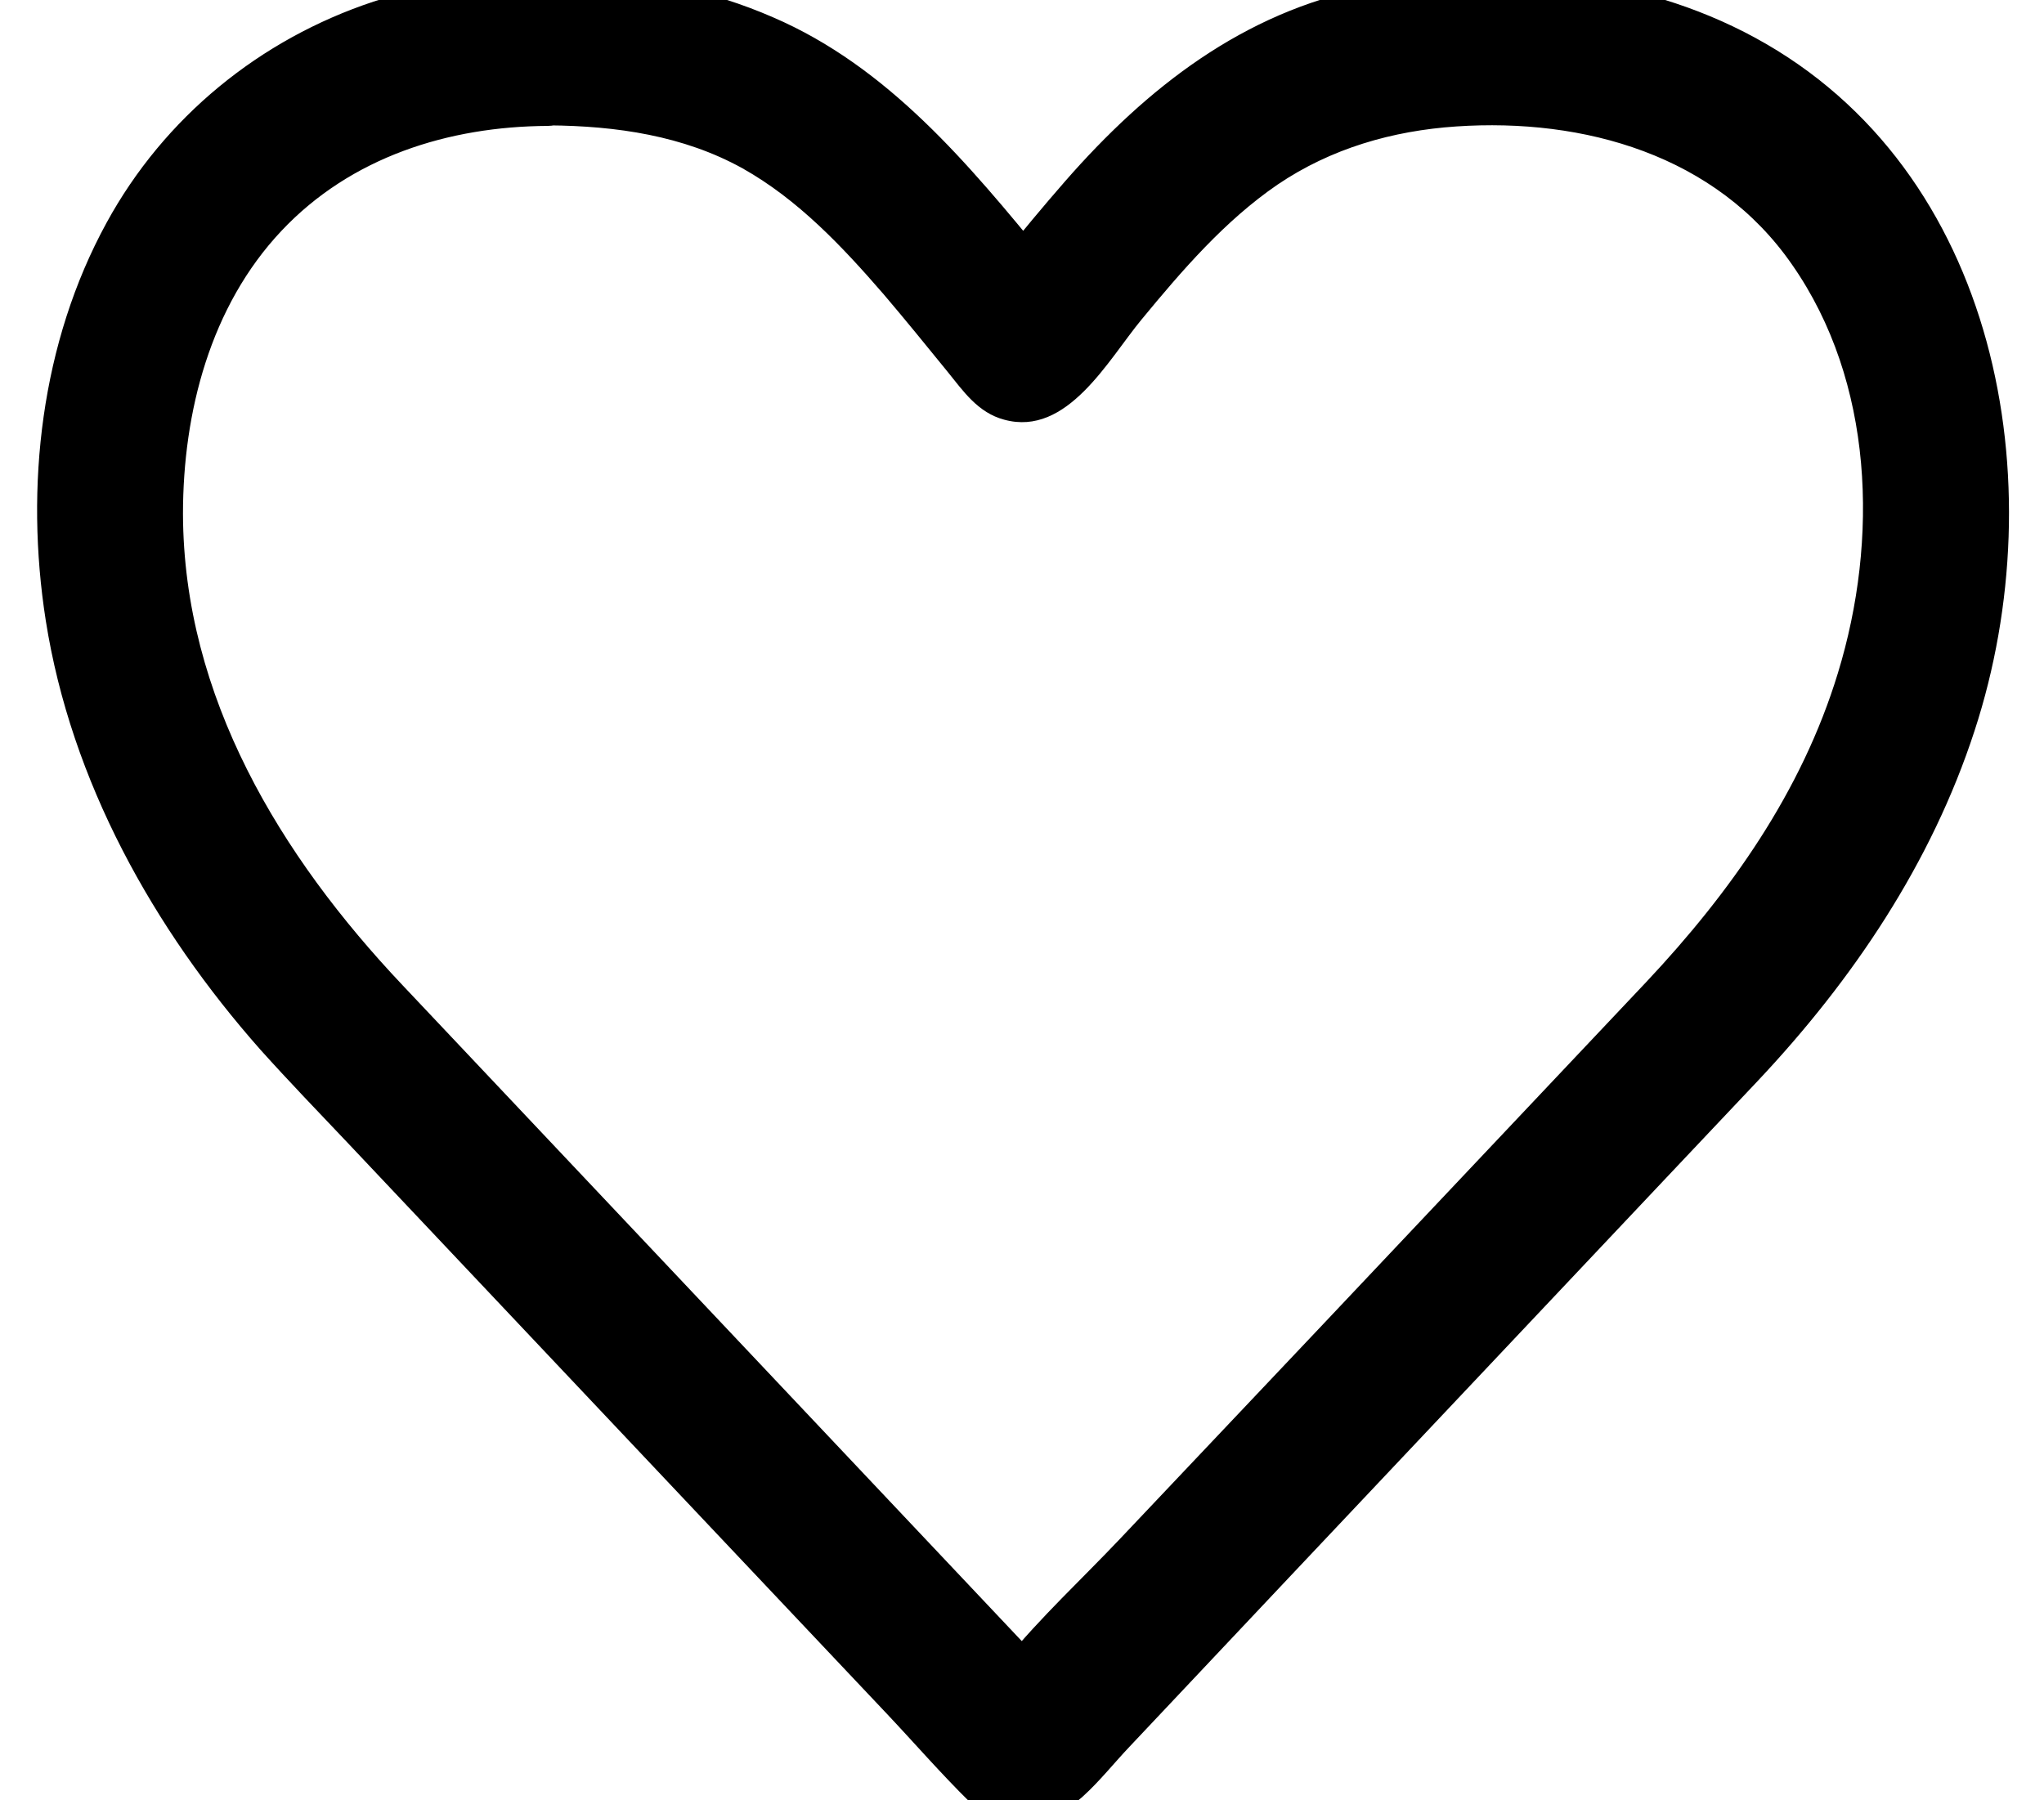
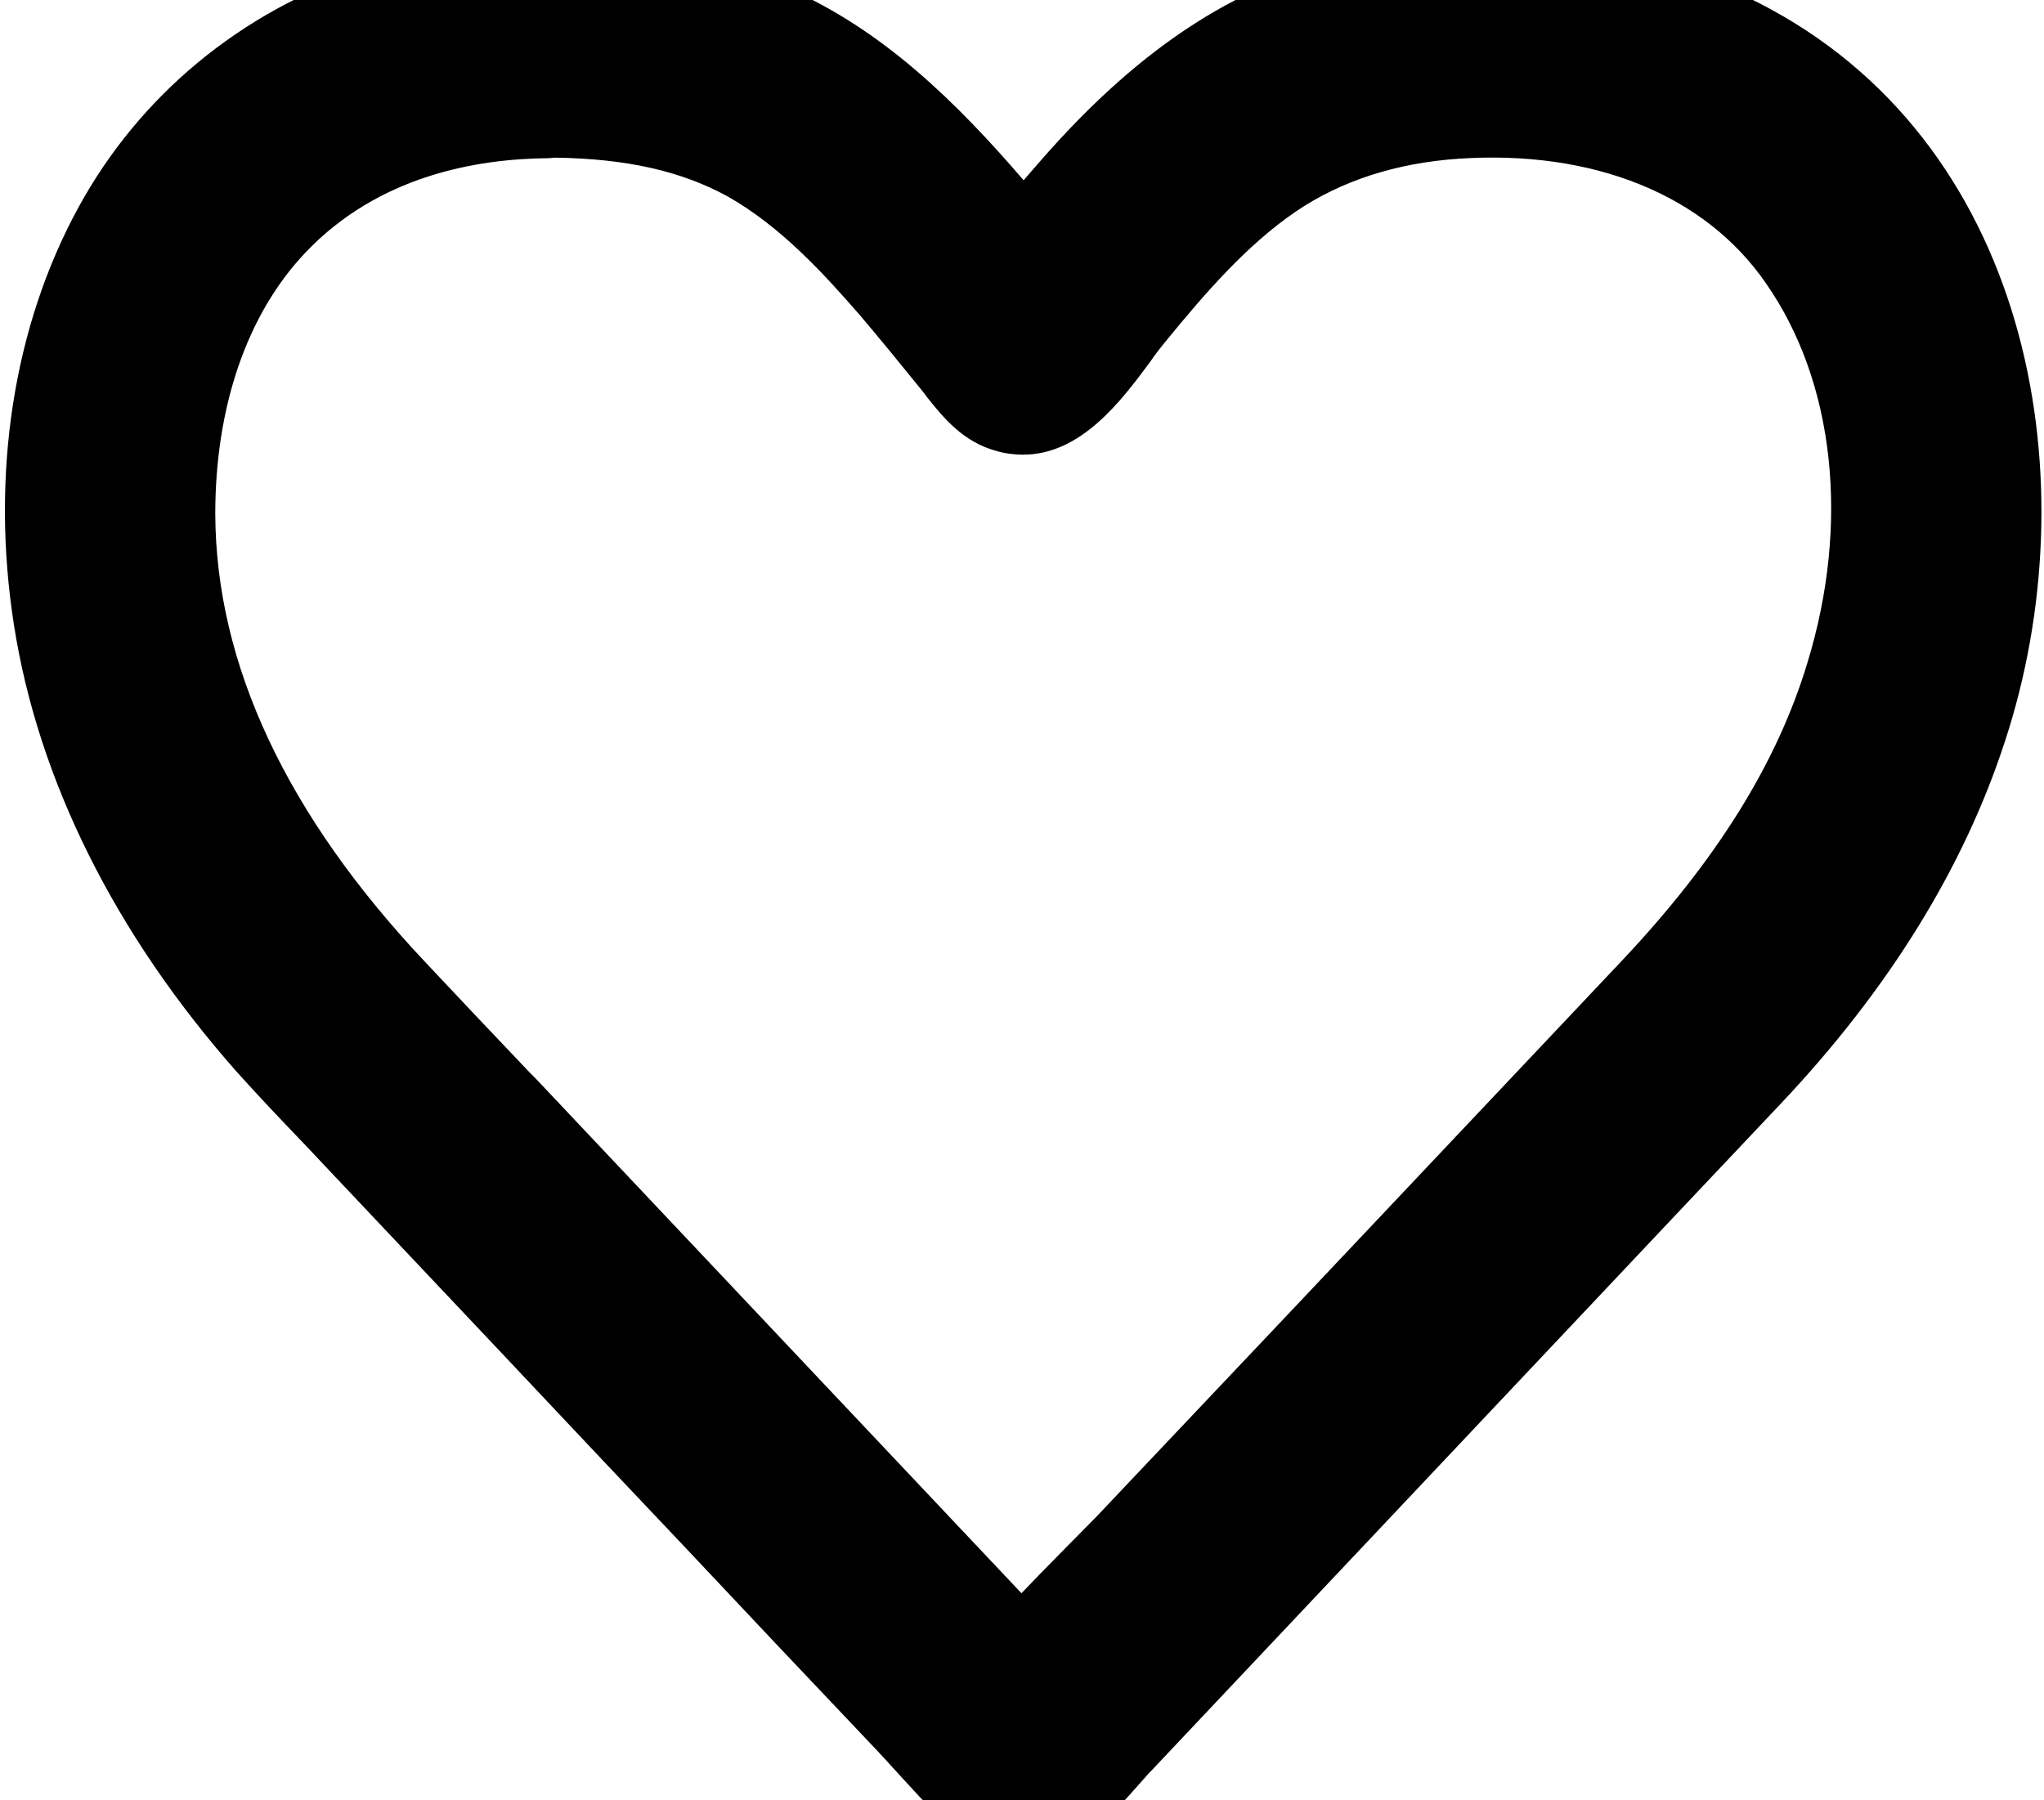
<svg xmlns="http://www.w3.org/2000/svg" version="1.1" id="Layer_1" x="0px" y="0px" viewBox="0 0 379.8 334.5" style="enable-background:new 0 0 379.8 334.5;" xml:space="preserve">
  <g>
    <g>
      <g>
        <path d="M190.2,333.3L190.2,333.3c-2.1,0-4-0.9-5.5-2.4L57.5,196.1c-28.8-30-44.6-65.8-44.6-100.6c0-56.3,35.8-94.1,89.1-94.1     c45.8,0,64,21.3,88.2,50.9c24.2-29.7,42.3-50.9,88.2-50.9c53.3,0,89.2,37.8,89.2,94.1c0,34.9-15.9,70.6-44.7,100.7L195.7,330.9     C194.2,332.4,192.3,333.3,190.2,333.3z M102,17.3c-44.9,0-73.8,30.7-73.8,78.1c0,30.6,14.3,62.3,40.2,89.4l121.8,129.1l121.8-129     c25.9-27.1,40.2-58.8,40.2-89.4c0-47.5-29-78.1-73.9-78.1c-39.6,0-54,17.7-77.9,47l-4.5,5.5c-1.5,1.8-3.6,2.8-5.8,2.8l0,0     c-2.2,0-4.4-1-5.8-2.8l-4.5-5.5C156.1,35,141.7,17.3,102,17.3z" />
      </g>
    </g>
  </g>
  <g>
    <g>
      <g>
        <g>
-           <path d="M190.2,333.3L190.2,333.3c-2.1,0-4-0.9-5.5-2.4L57.5,196.1c-28.8-30-44.6-65.8-44.6-100.6c0-56.3,35.8-94.1,89.1-94.1      c45.8,0,64,21.3,88.2,50.9c24.2-29.7,42.3-50.9,88.2-50.9c53.3,0,89.2,37.8,89.2,94.1c0,34.9-15.9,70.6-44.7,100.7L195.7,330.9      C194.2,332.4,192.3,333.3,190.2,333.3z M102,17.3c-44.9,0-73.8,30.7-73.8,78.1c0,30.6,14.3,62.3,40.2,89.4l121.8,129.1      l121.8-129c25.9-27.1,40.2-58.8,40.2-89.4c0-47.5-29-78.1-73.9-78.1c-39.6,0-54,17.7-77.9,47l-4.5,5.5c-1.5,1.8-3.6,2.8-5.8,2.8      l0,0c-2.2,0-4.4-1-5.8-2.8l-4.5-5.5C156.1,35,141.7,17.3,102,17.3z" />
          <g>
-             <path d="M190.2,327.3c-1.5-0.2-3.2-2.7-4.1-3.7c-2.8-3-5.7-6-8.5-9c-9.4-9.9-18.8-19.9-28.1-29.8       c-22.4-23.7-44.8-47.4-67.2-71.2c-20.3-21.5-41-42.2-53-69.8C11.4,102.5,14.9,44.9,56.7,19.3C76,7.5,100.4,4.8,122.3,9       c22,4.2,38.1,17.5,52.5,34c3.8,4.4,7.5,8.9,11.2,13.4c1.9,2.3,6.6,2.3,8.5,0c13.4-16.5,27.5-34.3,47.6-42.7       c20.9-8.8,46.8-8.7,68-1c45,16.3,58.7,68.7,47.7,111.5c-6.6,25.8-21.2,48.6-39.3,67.8c-4.7,5-9.4,9.9-14.1,14.9       c-21.7,22.9-43.3,45.9-65,68.8c-10.3,10.9-20.5,21.7-30.8,32.6c-5.4,5.8-10.6,12.3-16.6,17.6       C191.5,326.4,191.2,327.1,190.2,327.3c-7.6,0.8-7.7,12.8,0,12c8.8-0.9,14-8.7,19.7-14.7c9.8-10.4,19.7-20.9,29.5-31.3       c23.4-24.8,46.8-49.6,70.2-74.4c5.7-6,11.3-12,17-18c17.7-18.8,32.3-40.5,40.3-65.1c15-45.9,4.5-104.2-40.8-128.8       c-21.7-11.8-48-14.1-72-9.3c-23.1,4.6-41,18.6-56.2,36c-4.1,4.7-8.1,9.5-12,14.4c2.8,0,5.7,0,8.5,0       c-14.4-17.6-29.4-35.7-50.8-44.9C120.9-6.7,92.8-7.4,69.4,0.3c-21.1,7-38.9,21.5-49.6,41.1C7.6,63.7,4.6,90.4,8.5,115.3       c4.7,29.9,20,57.3,39.9,79.8c5.3,5.9,10.8,11.6,16.3,17.4c22.5,23.8,45,47.7,67.5,71.5c10.8,11.4,21.5,22.8,32.3,34.2       c5.3,5.6,10.3,11.4,15.8,16.8c2.9,2.8,6,4,9.9,4.4C197.9,340.1,197.8,328,190.2,327.3z" />
-             <path d="M102,11.3c-18.1,0.1-35.9,4.9-50.3,16.1c-13.4,10.5-22.3,25.6-26.4,42c-11,44.1,8.9,87.8,38.9,119.6       c28.6,30.4,57.3,60.7,85.9,91c12,12.7,24,25.4,35.9,38.1c2.2,2.3,6.3,2.3,8.5,0c17.2-18.3,34.5-36.5,51.7-54.8       c22.3-23.6,44.5-47.1,66.8-70.7c14.2-15,26.9-31.2,35.1-50.4c11.3-26.2,14.4-57.2,3.5-84.1c-9.4-23-28.9-39.6-53.3-44.8       c-25.5-5.4-53.1-1-73.5,15.7c-10.1,8.2-18.3,18.6-26.5,28.6c-1.4,1.8-5.6,8.9-8,8.9c-2.4,0-6.5-7.1-7.9-8.9       c-16-19.6-32.7-39-58.6-44.3C116.5,11.9,109.3,11.4,102,11.3c-7.7,0-7.7,12,0,12c12.5,0.1,25,1.9,36,8       c10.3,5.8,18.5,14.5,26.2,23.4c4,4.7,7.9,9.5,11.8,14.3c3,3.7,5.7,7.7,10.6,9c11.7,3.2,19.3-11.1,25.5-18.6       c7.5-9.1,15.5-18.4,25.3-25.1c9.9-6.7,21.3-10,33.2-10.8c23.7-1.6,48.3,5.3,62.4,25.7c15.2,21.8,16.1,51.1,8.5,75.9       c-6.7,22-20,40.8-35.6,57.4c-20.3,21.5-40.6,43-60.9,64.5c-12.3,13-24.6,26-36.9,39c-7,7.4-14.8,14.6-21.3,22.6       c-0.3,0.4-0.7,0.7-1,1.1c2.8,0,5.7,0,8.5,0c-26.9-28.5-53.9-57.1-80.8-85.6c-12.9-13.7-25.8-27.3-38.7-41       c-22.7-24-40.7-53.6-40.8-87.6c0-18.9,5.1-38.6,18.3-52.6c12.9-13.7,31-19.4,49.5-19.5C109.7,23.3,109.8,11.3,102,11.3z" />
+             <g>
+               <path d="M190.2,333.3L190.2,333.3c-2.1,0-4-0.9-5.5-2.4L57.5,196.1c-28.8-30-44.6-65.8-44.6-100.6c0-56.3,35.8-94.1,89.1-94.1        c45.8,0,64,21.3,88.2,50.9c24.2-29.7,42.3-50.9,88.2-50.9c53.3,0,89.2,37.8,89.2,94.1c0,34.9-15.9,70.6-44.7,100.7        L195.7,330.9C194.2,332.4,192.3,333.3,190.2,333.3z M102,17.3c-44.9,0-73.8,30.7-73.8,78.1c0,30.6,14.3,62.3,40.2,89.4        l121.8,129.1l121.8-129c25.9-27.1,40.2-58.8,40.2-89.4c0-47.5-29-78.1-73.9-78.1c-39.6,0-54,17.7-77.9,47l-4.5,5.5        c-1.5,1.8-3.6,2.8-5.8,2.8l0,0c-2.2,0-4.4-1-5.8-2.8l-4.5-5.5C156.1,35,141.7,17.3,102,17.3z" />
+               <path d="M190.2,337.8c-3.2,0-6.3-1.3-8.7-3.7l-0.1-0.1L54.2,199.2C24.7,168.4,8.4,131.6,8.4,95.5c0-28.8,8.9-53.4,25.8-71.3        C51.1,6.3,74.6-3.1,102-3.1c46.2,0,66.5,21.9,88.2,48.3C211.8,18.8,232-3.1,278.4-3.1c27.4,0,50.9,9.5,67.9,27.3        c16.9,17.8,25.8,42.5,25.8,71.3c0,36-16.3,72.8-45.9,103.8L198.9,334.1C196.5,336.5,193.4,337.8,190.2,337.8z M187.9,327.7        c1.4,1.4,3.1,1.4,4.6,0l127.1-134.6c28-29.3,43.5-64,43.5-97.6c0-53.6-34-89.6-84.7-89.6c-44.6,0-61.4,20.7-84.7,49.2        l-3.5,4.3l-3.5-4.3C163.3,26.5,146.5,5.9,102,5.9c-50.6,0-84.6,36-84.6,89.6c0,33.7,15.4,68.4,43.3,97.5L187.9,327.7z         M190.2,320.4L65.1,187.9c-26.7-27.9-41.4-60.8-41.4-92.5c0-24.4,7.4-45.2,21.3-59.9c14-14.8,33.7-22.7,57-22.7        c42,0,57.6,19.4,81.3,48.8l4.5,5.6c0.5,0.7,1.4,1.1,2.2,1.1c0.9,0,1.7-0.4,2.3-1.2l4.5-5.5c23.9-29.3,39.6-48.6,81.3-48.6        c23.3,0,43,7.8,57.1,22.6c14,14.8,21.3,35.5,21.3,60c0,31.7-14.7,64.5-41.4,92.5L190.2,320.4z M102,21.8        c-42.1,0-69.3,28.9-69.3,73.6c0,29.4,13.8,60,39,86.3l118.5,125.7l118.5-125.5c25.1-26.3,39-56.9,39-86.3        c0-44.7-27.2-73.6-69.4-73.6c-37.4,0-50.5,16.1-74.3,45.3l-4.6,5.6c-2.4,2.8-5.7,4.5-9.3,4.5c-3.6,0-7.1-1.7-9.3-4.5l-4.5-5.5        C152.7,37.9,139.7,21.8,102,21.8z" />
+             </g>
+             <g>
+               <path d="M190.2,334.8c-2.4,0-4.7-1-6.6-2.8L56.4,197.1c-29-30.2-45-66.3-45-101.6c0-57.2,36.4-95.6,90.6-95.6        c46.5,0,65.2,22,88.2,50c22.9-28.1,41.6-50,88.2-50c54.3,0,90.7,38.4,90.7,95.6c0,35.2-16,71.3-45.1,101.7L196.8,331.9        C194.9,333.8,192.6,334.8,190.2,334.8z M102,2.9c-52.4,0-87.6,37.2-87.6,92.6c0,34.5,15.7,69.9,44.2,99.6l127.2,134.8        c1.3,1.3,2.8,1.9,4.4,1.9s3.2-0.7,4.4-2l127.2-134.7c28.6-29.9,44.3-65.2,44.3-99.7c0-55.4-35.2-92.6-87.7-92.6        c-46,0-64.1,22.2-87,50.3l-1.2,1.4l-1.2-1.4C166,25.1,147.9,2.9,102,2.9z M190.2,316.1L67.3,185.8        c-26.2-27.4-40.6-59.5-40.6-90.4c0-48.4,29.6-79.6,75.3-79.6c40.5,0,55,17.9,79,47.7l4.5,5.5c1.1,1.4,2.8,2.2,4.6,2.2        c1.8,0,3.5-0.8,4.6-2.3l4.6-5.6c24.1-29.6,38.7-47.5,79-47.5c45.8,0,75.4,31.2,75.4,79.6c0,30.9-14.4,63-40.6,90.4        L190.2,316.1z M102,18.8c-43.9,0-72.3,30.1-72.3,76.6c0,30.1,14.1,61.5,39.8,88.4l120.7,128l120.7-127.8        c25.7-26.9,39.8-58.2,39.8-88.4c0-46.5-28.4-76.6-72.4-76.6c-38.9,0-53.1,17.5-76.7,46.4l-4.6,5.6c-1.8,2.1-4.3,3.4-7,3.4        c-2.7,0-5.3-1.3-7-3.4l-4.5-5.5C155.2,36.3,141.1,18.8,102,18.8z" />
+               <path d="M190.2,339.3c-3.7,0-7-1.4-9.7-4.2l-0.1-0.1L53.1,200.2C23.3,169.2,6.9,132,6.9,95.5c0-29.2,9.1-54.2,26.2-72.3        C50.3,5,74.1-4.6,102-4.6c46.9,0,66.9,21.5,88.2,47.4c21.2-25.9,41.2-47.4,88.2-47.4c27.9,0,51.7,9.6,69,27.8        c17.2,18.1,26.2,43.1,26.2,72.3c0,36.4-16.5,73.6-46.4,104.8L200,335.1C197.2,337.8,193.9,339.3,190.2,339.3z M189,326.7        c0.4,0.4,0.8,0.6,1.2,0.6c0.1,0,0.6,0,1.2-0.6l127.1-134.6c27.8-29,43.1-63.3,43.1-96.6c0-52.7-33.4-88.1-83.2-88.1        c-43.9,0-60.5,20.4-83.5,48.7l-4.6,5.7l-4.7-5.7C162.4,27.8,145.7,7.4,102,7.4c-49.7,0-83.1,35.4-83.1,88.1        c0,33.4,15.2,67.6,42.9,96.4L189,326.7z M190.2,322.6L64,188.9c-27-28.2-41.8-61.4-41.8-93.5c0-24.9,7.5-46,21.7-61        C58.2,19.3,78.3,11.3,102,11.3c42.7,0,58.5,19.6,82.5,49.3l4.5,5.6c0.5,0.6,1.6,0.7,2.3-0.1l4.5-5.5        c24.1-29.6,40.1-49.1,82.5-49.1c23.7,0,43.8,8,58.1,23.1c14.2,15,21.8,36.1,21.8,61c0,32.1-14.9,65.3-41.9,93.5L190.2,322.6z         M102,23.3c-41.2,0-67.8,28.3-67.8,72.1c0,29,13.7,59.3,38.5,85.3l117.5,124.5l117.4-124.4c24.9-26,38.6-56.3,38.6-85.3        c0-43.8-26.7-72.1-67.9-72.1c-36.7,0-49.7,15.9-73.2,44.7l-4.6,5.6c-2.7,3.2-6.5,5-10.4,5c-4.1,0-8-1.9-10.5-5.1l-4.4-5.4        C151.8,39.2,139,23.3,102,23.3z" />
+             </g>
+           </g>
+           <g>
+             <g>
+               <g>
+                 <path d="M190.2,327.3c-1.5-0.2-3.2-2.7-4.1-3.7c-2.8-3-5.7-6-8.5-9c-9.4-9.9-18.8-19.9-28.1-29.8         c-22.4-23.7-44.8-47.4-67.2-71.2c-20.3-21.5-41-42.2-53-69.8C11.4,102.5,14.9,44.9,56.7,19.3C76,7.5,100.4,4.8,122.3,9         c22,4.2,38.1,17.5,52.5,34c3.8,4.4,7.5,8.9,11.2,13.4c1.9,2.3,6.6,2.3,8.5,0c13.4-16.5,27.5-34.3,47.6-42.7         c20.9-8.8,46.8-8.7,68-1c45,16.3,58.7,68.7,47.7,111.5c-6.6,25.8-21.2,48.6-39.3,67.8c-4.7,5-9.4,9.9-14.1,14.9         c-21.7,22.9-43.3,45.9-65,68.8c-10.3,10.9-20.5,21.7-30.8,32.6c-5.4,5.8-10.6,12.3-16.6,17.6         C191.5,326.4,191.2,327.1,190.2,327.3c-7.6,0.8-7.7,12.8,0,12c8.8-0.9,14-8.7,19.7-14.7c9.8-10.4,19.7-20.9,29.5-31.3         c23.4-24.8,46.8-49.6,70.2-74.4c5.7-6,11.3-12,17-18c17.7-18.8,32.3-40.5,40.3-65.1c15-45.9,4.5-104.2-40.8-128.8         c-21.7-11.8-48-14.1-72-9.3c-23.1,4.6-41,18.6-56.2,36c-4.1,4.7-8.1,9.5-12,14.4c2.8,0,5.7,0,8.5,0         C180,30.5,165,12.4,143.6,3.2C120.9-6.7,92.8-7.4,69.4,0.3c-21.1,7-38.9,21.5-49.6,41.1C7.6,63.7,4.6,90.4,8.5,115.3         c4.7,29.9,20,57.3,39.9,79.8c5.3,5.9,10.8,11.6,16.3,17.4c22.5,23.8,45,47.7,67.5,71.5c10.8,11.4,21.5,22.8,32.3,34.2         c5.3,5.6,10.3,11.4,15.8,16.8c2.9,2.8,6,4,9.9,4.4C197.9,340.1,197.8,328,190.2,327.3z" />
+                 <path d="M190.8,343.9c-0.3,0-0.7,0-1,0c-0.1,0-0.3,0-0.4,0c-1.2,0-2.3-0.2-3.4-0.6c-3.4-0.9-6.3-2.5-8.8-5         c-3.6-3.6-7.1-7.3-10.4-10.9c-1.8-2-3.7-4-5.6-6c-5.4-5.7-10.8-11.4-16.2-17.1c-5.4-5.7-10.7-11.4-16.1-17.1         c-11.3-11.9-22.5-23.8-33.8-35.8c-11.2-11.9-22.5-23.8-33.7-35.7l-3.2-3.4c-4.4-4.6-8.9-9.3-13.2-14.1         c-22.4-25.3-36.5-53.7-41-82.1c-4.3-27.7-0.1-54.9,11.8-76.8C27,18.8,45.5,3.5,68-4c25.1-8.3,54.1-7.1,77.4,3         c18.6,8,32.6,22.4,44.7,36.8c1.5-1.7,2.9-3.4,4.4-5.1c18.6-21.3,37.2-33.2,58.7-37.5c26.9-5.4,53.6-1.9,75,9.8         c48.4,26.3,58.2,87.4,42.9,134.2c-7.6,23.2-21.5,45.7-41.3,66.8c-2.8,3-5.7,6-8.5,9c-2.8,3-5.7,6-8.6,9.1l-99.7,105.7         c-1,1-1.9,2.1-2.9,3.2c-3.9,4.4-8.3,9.3-14.3,11.6C194.4,343.4,192.7,343.9,190.8,343.9z M189.1,334.7c0.2,0,0.5,0.1,0.7,0.1         c0.5-0.1,1-0.2,1.6-0.3c0.1-0.3,0.1-0.8,0-1.4c-0.2-0.8-0.7-1.1-1.1-1.3c-0.4,0.1-0.8,0.4-1.1,1.2         C188.9,333.8,189,334.4,189.1,334.7z M197.9,326.6c0.7,0.8,1.2,1.7,1.6,2.7c1.4-1.4,2.7-2.8,4-4.4c1-1.1,2-2.3,3.1-3.4         l99.7-105.7c2.9-3,5.7-6,8.5-9c2.8-3,5.6-6,8.5-9c18.9-20.1,32.1-41.4,39.3-63.4C376.8,91.2,368,34.9,324,10.9         c-19.3-10.5-44.5-13.7-69-8.8c-19.4,3.9-36.5,14.8-53.7,34.5c-1.8,2.1-3.6,4.1-5.3,6.2c0.6,0.8,1.3,1.5,1.9,2.3         c11.9-14.4,24.8-28.2,42.5-35.6c21.2-8.9,48.5-9.3,71.3-1.1c22.2,8.1,38.7,24.8,47.5,48.5c7.8,20.7,8.8,45.6,3,68.4         c-6.3,24.5-19.9,48-40.4,69.8c-2.3,2.5-4.7,5-7,7.4c-2.4,2.5-4.7,5-7.1,7.5c-10.9,11.5-21.8,23-32.7,34.6         c-10.8,11.4-21.5,22.8-32.3,34.2l-30.8,32.6c-1.6,1.7-3.2,3.5-4.8,5.4C204.1,320,201.1,323.4,197.9,326.6z M102.7-0.4         c-10.9,0-21.8,1.6-31.9,5c-20.3,6.7-37,20.6-47.1,39c-11,20.1-14.8,45.3-10.8,71c4.2,26.7,17.6,53.6,38.8,77.5         c4.2,4.7,8.7,9.4,13,13.9l3.2,3.4c11.3,11.9,22.5,23.8,33.8,35.8c11.2,11.9,22.5,23.8,33.7,35.7c5.4,5.7,10.8,11.4,16.2,17.1         c5.4,5.7,10.7,11.4,16.1,17.1c1.9,2,3.8,4.1,5.7,6.1c2.4,2.7,4.9,5.4,7.5,8c0.4-1,1-1.9,1.7-2.8c-1.3-1.4-2.7-2.8-4-4.3         c-1.4-1.5-2.9-3-4.3-4.5c-9.3-9.8-18.6-19.7-28.1-29.8c-21.9-23.2-44.6-47.2-67.2-71.2c-1.4-1.5-2.9-3-4.3-4.5         C56,192.4,36.6,172,25.2,145.6C6.5,102.6,10.4,42.4,54.4,15.5C73.4,3.8,98.5-0.2,123.1,4.6c25.6,4.9,42.9,21.5,55,35.5         c1.5,1.7,2.9,3.4,4.3,5.1c0.6-0.7,1.2-1.5,1.8-2.2c-11.7-14-25.1-28.1-42.5-35.6C130.1,2.2,116.4-0.4,102.7-0.4z M102.7,11.6         c-16,0-31.3,4-43.6,11.5C19.5,47.4,16.3,102.5,33.4,142c10.8,24.9,28.8,43.9,47.8,63.9c1.4,1.5,2.9,3,4.3,4.6         c22.6,24,45.3,48,67.2,71.2c9.5,10.1,18.8,20,28.1,29.8c1.4,1.5,2.8,3,4.3,4.5c1.4,1.5,2.9,3,4.3,4.5         c0.3,0.3,0.5,0.6,0.8,0.9c3.5-3.3,6.9-7,10.1-10.7c1.6-1.8,3.3-3.7,5-5.5l30.8-32.6c10.8-11.4,21.6-22.8,32.3-34.2         c10.9-11.5,21.8-23.1,32.7-34.6c2.4-2.5,4.7-5,7.1-7.5c2.3-2.5,4.7-4.9,7-7.4c19.5-20.7,32.3-42.8,38.2-65.8         c10.2-39.9-2-90.6-44.9-106.2c-20.7-7.5-45.5-7.2-64.7,0.9c-16.3,6.8-28.7,20.4-40.2,34.4l0.2,0.3h-0.5         c-1.5,1.8-2.9,3.6-4.4,5.4l-1,1.3c-1.8,2.2-4.6,3.4-7.7,3.4h0c-3.1,0-6-1.2-7.7-3.4c-1.8-2.2-3.7-4.4-5.5-6.7h-0.5l0.2-0.3         c-1.8-2.1-3.6-4.3-5.4-6.4c-16.6-19.1-32-29.1-49.9-32.5C115.2,12.2,108.9,11.6,102.7,11.6z M189.4,53.5         c0.4,0.2,1.3,0.2,1.7,0l0.7-0.9h-3.1C188.9,52.9,189.2,53.2,189.4,53.5z" />
+               </g>
+               <g>
+                 <path d="M190.8,340.9c-0.2,0-0.5,0-0.7,0c-0.2,0-0.3,0-0.5-0.1c-0.9,0-1.8-0.2-2.5-0.5c-3-0.7-5.5-2.1-7.7-4.3         c-3.6-3.5-7-7.2-10.2-10.8c-1.8-2-3.7-4.1-5.6-6c-5.4-5.7-10.8-11.4-16.2-17.1c-5.4-5.7-10.7-11.4-16.1-17.1         c-11.3-11.9-22.5-23.8-33.8-35.8c-11.2-11.9-22.5-23.8-33.7-35.7l-3.2-3.4c-4.3-4.6-8.8-9.3-13.1-14         c-22-24.8-35.9-52.7-40.3-80.6c-4.2-27-0.2-53.6,11.5-74.9C29.3,20.9,47.2,6.1,68.9-1.1c24.5-8,52.6-6.9,75.3,2.9         c19.2,8.2,33.5,23.7,45.9,38.7c2.2-2.6,4.4-5.3,6.7-7.8C214.9,12,233,0.4,253.8-3.8C280-9,306-5.7,326.8,5.7         c46.9,25.5,56.4,85,41.5,130.6c-7.4,22.8-21.1,44.9-40.6,65.7c-2.8,3-5.6,6-8.5,9c-2.8,3-5.7,6-8.5,9L211,325.6         c-1,1.1-2,2.1-3,3.3c-3.9,4.4-7.9,8.9-13.5,10.9C193.5,340.5,192.2,340.9,190.8,340.9z M187.9,337.5c0.6,0.1,1.2,0.2,1.9,0.3         c0.1,0,0.2,0,0.3,0c1.1-0.1,2.1-0.3,3.1-0.7c1-0.9,1.2-2.2,1.2-2.7c0.2-2.5-1.2-5.2-4.2-5.6c-3.1,0.4-4.5,3.2-4.2,5.7         C186.1,335.1,186.4,336.8,187.9,337.5z M102.9-3.5c-11.2,0-22.4,1.7-33,5.2c-21,7-38.3,21.3-48.8,40.4         C9.8,62.8,5.9,88.7,10,115.1c4.3,27.3,18,54.6,39.5,79c4.2,4.7,8.7,9.4,13,14l3.2,3.4c11.3,11.9,22.5,23.8,33.8,35.8         c11.2,11.9,22.5,23.8,33.7,35.7c5.4,5.7,10.8,11.4,16.2,17.1c5.4,5.7,10.7,11.4,16.1,17.1c1.9,2,3.8,4.1,5.6,6.1         c3.3,3.6,6.6,7.2,10.1,10.7c0.6,0.5,1.1,1,1.7,1.5c0-0.2-0.1-0.4-0.1-0.6c-0.3-3,1-6.3,3.9-8c-0.5-0.5-0.9-1-1.3-1.5         c-0.2-0.3-0.4-0.5-0.6-0.7c-1.4-1.5-2.8-3-4.2-4.5c-1.4-1.5-2.9-3-4.3-4.5c-9.3-9.8-18.6-19.7-28.1-29.8         c-21.9-23.2-44.6-47.2-67.2-71.2c-1.4-1.5-2.9-3-4.3-4.5c-18.5-19.6-37.7-39.8-49-65.7C9.8,102.5,13.4,44,55.9,18         C74.3,6.7,98.6,2.9,122.6,7.5c24.7,4.7,41.5,20.9,53.3,34.5c3.8,4.4,7.6,9,11.2,13.4c0.6,0.8,1.8,1.2,3.1,1.2c0,0,0,0,0,0         c1.3,0,2.5-0.5,3.1-1.2l1-1.3c13.4-16.5,27.2-33.5,47.2-41.9c20.5-8.6,47-9,69.1-1C332,19,347.8,35.2,356.4,58         c7.5,20.1,8.6,44.4,2.9,66.6c-6.1,24-19.5,47.1-39.7,68.5c-2.3,2.5-4.7,5-7,7.4c-2.4,2.5-4.7,5-7.1,7.5         c-10.9,11.5-21.8,23-32.7,34.6c-10.8,11.4-21.5,22.8-32.3,34.2l-30.8,32.6c-1.6,1.8-3.3,3.6-4.9,5.4         c-3.6,4.1-7.4,8.3-11.5,12c2.9,1.6,4.3,4.9,4,8c0,0.1,0,0.2,0,0.3c3.1-2.1,5.8-5.1,8.4-8.1c1-1.1,2-2.3,3-3.4l99.7-105.7         c2.9-3,5.7-6,8.5-9c2.8-3,5.6-6,8.5-9c19.2-20.4,32.7-42.1,40-64.5C380,90.9,370.9,33,325.4,8.3c-19.9-10.8-45.8-14.2-71-9.1         c-20.1,4-37.7,15.3-55.4,35.5c-2.3,2.7-4.7,5.4-7,8.2c1.2,1.4,2.3,2.9,3.5,4.3l2,2.4h-14.8l1.9-2.4c1.1-1.4,2.3-2.9,3.4-4.3         C175.9,28,161.7,12.6,143,4.6C130.8-0.8,116.9-3.5,102.9-3.5z M102.7,8.6c-16.5,0-32.4,4.1-45.2,12         c-41,25.1-44.4,81.9-26.8,122.6c11,25.4,29.2,44.6,48.4,64.8c1.4,1.5,2.9,3,4.3,4.5c22.6,24,45.3,48,67.2,71.2         c9.5,10.1,18.8,20,28.1,29.8c1.4,1.5,2.8,3,4.3,4.5c1.4,1.5,2.8,3,4.2,4.5c0.2,0.2,0.4,0.5,0.7,0.8c0.5,0.6,1.6,1.9,2.3,2.3         c0.1-0.1,0.2-0.2,0.3-0.4c0.1-0.2,0.3-0.3,0.4-0.5c4.2-3.7,8-8,11.6-12.1c1.6-1.8,3.3-3.7,4.9-5.5l30.8-32.6         c10.8-11.4,21.6-22.8,32.3-34.2c10.9-11.5,21.8-23.1,32.7-34.6c2.4-2.5,4.7-5,7.1-7.5c2.3-2.5,4.7-4.9,7-7.4         c19.8-21,32.9-43.6,38.9-67.1c10.6-41.1-2.2-93.6-46.8-109.7c-21.4-7.8-47-7.4-66.9,1c-19.2,8-32.8,24.8-46,41l-1,1.3         c-1.2,1.4-3.2,2.3-5.4,2.3c0,0,0,0,0,0c-2.2,0-4.2-0.8-5.4-2.3c-3.7-4.4-7.4-9-11.2-13.4c-11.5-13.2-27.8-29-51.6-33.5         C115.6,9.2,109.1,8.6,102.7,8.6z M189,46.6h2.2c-0.4-0.4-0.7-0.9-1.1-1.4C189.8,45.7,189.4,46.1,189,46.6z" />
+                 <path d="M190.8,345.4c-0.4,0-0.8,0-1.1-0.1l-0.3,0l0,0.1l-0.2-0.1c-1.3,0-2.5-0.3-3.6-0.6c-3.6-0.9-6.8-2.7-9.5-5.4         c-3.7-3.6-7.1-7.4-10.4-11c-1.7-1.9-3.7-4-5.6-6c-5.4-5.7-10.8-11.4-16.2-17.1c-5.4-5.7-10.7-11.4-16.1-17.1         c-11.3-11.9-22.5-23.8-33.8-35.8c-11.2-11.9-22.5-23.8-33.7-35.7l-3.2-3.4c-4.4-4.6-8.9-9.3-13.2-14.1         C21.4,173.6,7.1,145,2.6,116.2c-4.4-28-0.1-55.6,12-77.7c11.3-20.7,30.1-36.3,53-43.9c25.5-8.4,54.8-7.2,78.5,3.1         c17.9,7.7,31.8,21.5,44.1,35.8c1.1-1.3,2.2-2.5,3.3-3.8c18.8-21.5,37.7-33.6,59.5-37.9c27.3-5.4,54.3-1.9,76,9.9         c49.1,26.7,59.1,88.6,43.6,135.9C365,161.1,351,183.8,331,205c-2.8,3-5.7,6-8.5,9c-2.8,3-5.7,6-8.6,9.1l-99.7,105.7         c-1,1-1.9,2.1-2.9,3.2c-4,4.5-8.5,9.6-14.9,12C194.8,344.9,192.9,345.4,190.8,345.4z M199.8,326.8         C199.8,326.8,199.8,326.8,199.8,326.8c0.1-0.1,0.2-0.2,0.3-0.3C200,326.5,199.9,326.6,199.8,326.8z M170.9,316.2         c1.3,1.4,2.5,2.7,3.7,4c2,2.2,4,4.4,6.1,6.5c0,0,0.1-0.1,0.1-0.1c-1-1.1-2.1-2.2-3.2-3.4c-1.4-1.5-2.9-3-4.3-4.5         C172.4,317.9,171.7,317,170.9,316.2z M102.7,13.1c-16,0-30.8,3.9-42.9,11.3c-38.9,23.8-41.9,78-25,117         c10.7,24.7,28.6,43.5,47.5,63.5c1.4,1.5,2.9,3,4.3,4.6c22.4,23.8,44.9,47.6,66.7,70.6l0.5,0.6c9.5,10.1,18.8,20,28.1,29.8         c1.4,1.5,2.8,3,4.3,4.5l0.1,0.1c1.3,1.4,2.7,2.8,4,4.2c3.1-3,6-6.3,8.9-9.5c1.6-1.8,3.3-3.7,5-5.6l30.8-32.6         c10.8-11.4,21.6-22.8,32.3-34.2c10.9-11.5,21.8-23.1,32.7-34.6c2.4-2.5,4.7-5,7.1-7.5c2.3-2.5,4.7-4.9,7-7.4         c19.3-20.5,32-42.4,37.9-65.2c10.1-39.2-1.9-89.1-43.9-104.4c-20.4-7.4-44.8-7.1-63.6,0.9c-15.7,6.5-27.6,19.5-38.8,33.1         l1.5,1.8h-3c-1.3,1.6-2.6,3.2-3.9,4.8l-1,1.3c-2.1,2.5-5.3,3.9-8.9,3.9c-3.5,0-6.9-1.5-8.9-3.9c-1.7-2-3.4-4.1-5.1-6.1h-2.9         l1.4-1.8c-1.5-1.8-3.1-3.6-4.6-5.4c-11-12.6-26.6-27.7-49.1-32C115.1,13.7,108.8,13.1,102.7,13.1z M316.9,202.4         c-0.2,0.2-0.3,0.4-0.5,0.6l-0.5,0.6c-2.4,2.5-4.7,5-7.1,7.5c-10.9,11.5-21.8,23-32.7,34.6c-10.8,11.4-21.6,22.8-32.3,34.2         L213,312.4c-1.3,1.4-2.7,3-4.1,4.5l96.4-102.2c2.7-2.8,5.3-5.6,8-8.4l0.6-0.6C314.8,204.6,315.9,203.5,316.9,202.4z          M25.1,149.2c6.7,14.5,16,28.7,27.7,41.9c4.2,4.6,8.6,9.3,12.9,13.8l3.3,3.4c11.3,11.9,22.5,23.8,33.8,35.8         c11.2,11.9,22.5,23.8,33.7,35.7c5.4,5.7,10.8,11.4,16.2,17.1c0.2,0.2,0.3,0.4,0.5,0.5c-2.7-2.8-5.4-5.7-8.1-8.6l-0.3-0.3         c-21.8-23.1-44.4-47-66.9-70.9c-1.4-1.5-2.9-3-4.3-4.5C55.5,194.1,36.8,174.4,25.1,149.2z M23,48.2         c-9.3,19.1-12.3,42.4-8.6,66.2c1.5,9.5,4.1,18.9,7.9,28.3C10.7,113.3,9.2,76.9,23,48.2z M347.8,33.1         c5.2,6.8,9.5,14.6,12.7,23.3c3.8,10,6,21.1,6.6,32.3C366.1,68.6,360,48.8,347.8,33.1z M138.8,7.7c8.1,3.4,15.2,7.8,21.5,12.8         c-5.8-4.7-12.1-8.8-19-11.8C140.4,8.4,139.6,8,138.8,7.7z M102.9,1C91.9,1,81.3,2.7,71.3,6c-3,1-5.9,2.2-8.8,3.5         C80.3,1.4,101.8-1,123,3C116.5,1.7,109.7,1,102.9,1z" />
+               </g>
+             </g>
+             <g>
+               <g>
+                 <path d="M102,11.3c-18.1,0.1-35.9,4.9-50.3,16.1C38.3,37.9,29.4,53,25.3,69.4c-11,44.1,8.9,87.8,38.9,119.6         c28.6,30.4,57.3,60.7,85.9,91c12,12.7,24,25.4,35.9,38.1c2.2,2.3,6.3,2.3,8.5,0c17.2-18.3,34.5-36.5,51.7-54.8         c22.3-23.6,44.5-47.1,66.8-70.7c14.2-15,26.9-31.2,35.1-50.4c11.3-26.2,14.4-57.2,3.5-84.1c-9.4-23-28.9-39.6-53.3-44.8         c-25.5-5.4-53.1-1-73.5,15.7c-10.1,8.2-18.3,18.6-26.5,28.6c-1.4,1.8-5.6,8.9-8,8.9s-6.5-7.1-7.9-8.9         c-16-19.6-32.7-39-58.6-44.3C116.5,11.9,109.3,11.4,102,11.3c-7.7,0-7.7,12,0,12c12.5,0.1,25,1.9,36,8         c10.3,5.8,18.5,14.5,26.2,23.4c4,4.7,7.9,9.5,11.8,14.3c3,3.7,5.7,7.7,10.6,9c11.7,3.2,19.3-11.1,25.5-18.6         c7.5-9.1,15.5-18.4,25.3-25.1c9.9-6.7,21.3-10,33.2-10.8c23.7-1.6,48.3,5.3,62.4,25.7c15.2,21.8,16.1,51.1,8.5,75.9         c-6.7,22-20,40.8-35.6,57.4c-20.3,21.5-40.6,43-60.9,64.5c-12.3,13-24.6,26-36.9,39c-7,7.4-14.8,14.6-21.3,22.6         c-0.3,0.4-0.7,0.7-1,1.1c2.8,0,5.7,0,8.5,0c-26.9-28.5-53.9-57.1-80.8-85.6c-12.9-13.7-25.8-27.3-38.7-41         c-22.7-24-40.7-53.6-40.8-87.6c0-18.9,5.1-38.6,18.3-52.6c12.9-13.7,31-19.4,49.5-19.5C109.7,23.3,109.8,11.3,102,11.3z" />
+                 <path d="M190.3,324.3c-2.9,0-5.6-1.1-7.5-3.1c-11.9-12.7-24.1-25.6-35.9-38.1c-9.7-10.3-19.4-20.5-29.1-30.8         c-18.6-19.7-37.9-40.1-56.8-60.2c-35.6-37.8-50.2-82.9-40-123.8c4.5-18.1,14.5-33.8,28-44.5c14.2-11,32.5-16.9,53-17.1         c0,0,0.1,0,0.1,0h0c0.1,0,0.2,0,0.3,0c8.5,0.1,15.6,0.8,22.3,2.1c28.6,5.8,46.7,28,61.2,45.9l0.1,0.1         c0.4,0.5,0.9,1.2,1.4,2.1c0.6,0.9,1.9,2.8,2.9,4.1c1.1-1.3,2.4-3.3,3-4.2c0.6-0.8,1-1.5,1.4-2l0.1-0.1l2-2.4         c7.6-9.3,15.5-19,25.1-26.8c20.3-16.6,48.5-22.7,77.3-16.6c25.8,5.5,46.4,22.8,56.5,47.5c10.5,26,9.3,57.9-3.5,87.6         c-7.3,17.1-18.7,33.5-36,51.7l-66.8,70.7c-8.6,9.1-17.2,18.3-25.9,27.4c-6.4,6.7-12.7,13.5-19.1,20.2l0.2,0.2h-0.4         c-2.2,2.3-4.4,4.7-6.6,7C195.9,323.2,193.1,324.3,190.3,324.3z M188.5,314.2c0.3,0.3,0.5,0.5,0.8,0.8c0.3,0.3,1.6,0.4,2,0         c0.2-0.3,0.5-0.5,0.7-0.8H188.5z M196,304.9l2.4,2.5c6.2-6.6,12.5-13.2,18.7-19.8c8.6-9.1,17.2-18.2,25.8-27.4l66.8-70.7         c16.7-17.7,27.3-32.8,34.2-49.1c11.8-27.5,13.1-56.9,3.5-80.6c-8.9-21.9-27.2-37.2-50.1-42.1c-26.1-5.5-51.5-0.1-69.7,14.8         c-8.9,7.3-16.5,16.5-23.9,25.5l-2,2.4c-0.3,0.3-0.6,0.9-1,1.5c-3.6,5.3-6.5,9.1-10.5,9.1c-4,0-6.8-3.8-10.4-9.1         c-0.4-0.6-0.8-1.2-1.1-1.5c-17.3-21.2-32.5-37.9-56-42.7c-3.4-0.6-6.9-1.1-10.6-1.4c0,0.3,0,0.6,0,0.9c0,0.7-0.1,1.4-0.2,2.1         c11,1,20.1,3.7,28.1,8.1c11.4,6.4,20.1,15.9,27.4,24.4c4.1,4.8,8,9.7,11.9,14.4c0.3,0.4,0.7,0.8,1,1.3         c2.3,2.9,4.3,5.4,7.2,6.2c6.2,1.7,11.3-4.4,17.3-12.5c1.2-1.7,2.4-3.2,3.6-4.6c7.7-9.3,16-18.9,26.2-25.9         c10-6.8,21.9-10.7,35.4-11.6c28.7-1.9,52.9,8.1,66.4,27.6c14.6,20.9,18,50.8,9.1,79.8c-6.1,20.1-18.1,39.5-36.6,59.2         l-60.9,64.5l-36.9,39c-2.3,2.4-4.7,4.9-7,7.2C201.5,299.1,198.7,302,196,304.9z M91.8,16.4C77.4,18,64.7,23,54.5,30.9         c-12,9.4-20.8,23.4-24.8,39.5c-9.4,37.9,4.3,79.9,37.8,115.4c18.9,20.1,38.2,40.5,56.8,60.2c9.7,10.3,19.4,20.5,29.1,30.8         c9.4,10,19.1,20.2,28.6,30.4l0.2-0.3c0.3-0.5,0.7-0.8,0.9-1c0,0,0.1-0.1,0.1-0.1l0.1-0.1c0.2-0.2,0.3-0.4,0.5-0.6l-73.6-78         c-6.5-6.9-13-13.8-19.5-20.7c-6.4-6.8-12.8-13.6-19.2-20.4c-27.8-29.4-41.9-59.9-42-90.7c0-22.6,6.9-42.3,19.5-55.7         c10.8-11.5,25.5-18.4,42.9-20.3c-0.1-0.7-0.2-1.4-0.2-2.2C91.7,17,91.7,16.7,91.8,16.4z M103.1,27.8         c-0.4,0.1-0.8,0.1-1.3,0.1C88.4,28,69.5,31.2,55.6,46c-11,11.7-17.1,29.3-17.1,49.5c0.1,28.4,13.4,56.8,39.6,84.5         c6.4,6.8,12.8,13.6,19.2,20.3c6.5,6.9,13,13.8,19.5,20.7l73,77.4c2.7-2.9,5.4-5.7,8.1-8.4c2.3-2.3,4.7-4.7,6.9-7.1l36.9-39         l60.9-64.5c17.5-18.7,28.9-36.9,34.6-55.6c8.1-26.4,5.1-53.3-7.9-72c-11.6-16.8-32.9-25.5-58.4-23.8         c-11.9,0.8-22.3,4.2-31,10c-9.3,6.3-16.8,15.1-24.4,24.2c-1,1.2-2.1,2.7-3.3,4.3c-6,8.1-14.3,19.3-26.9,15.8         c-5.8-1.5-9.1-5.7-12-9.3c-0.3-0.4-0.6-0.8-1-1.2c-3.8-4.7-7.8-9.6-11.7-14.2c-6.8-7.8-14.9-16.7-25-22.4         C127.1,30.4,116.7,28,103.1,27.8z M101.8,15.8c-0.4,0-1.1,0.1-1.1,1.5c0,1.5,0.9,1.5,1.3,1.5c0.1,0,0.3,0,0.4,0         c0.6-0.2,0.9-0.7,0.9-1.6c0-1.2-0.7-1.4-1.1-1.4C102.1,15.8,102,15.8,101.8,15.8z" />
+               </g>
+               <g>
+                 <path d="M190.3,321.3c-2.1,0-4-0.8-5.3-2.2C173,306.4,160.8,293.5,149,281c-9.7-10.3-19.4-20.5-29.1-30.8         C101.3,230.5,82,210.1,63.1,190c-34.9-37-49.2-81.1-39.3-121c4.4-17.4,13.9-32.6,26.9-42.8C64.4,15.6,82.1,9.9,101.9,9.8         c0,0,0.1,0,0.1,0h0c0.1,0,0.2,0,0.3,0c8.3,0.1,15.3,0.8,21.8,2c27.5,5.6,45.2,27.4,59.5,44.8c0.4,0.5,0.8,1.1,1.3,1.9         c1,1.5,4.2,6.2,5.4,6.4c1.2-0.2,4.5-5,5.5-6.5c0.5-0.8,0.9-1.4,1.3-1.8l2-2.5c7.5-9.2,15.3-18.7,24.7-26.4         c19.6-16.1,46.9-21.9,74.8-16c24.9,5.3,44.7,22,54.4,45.7c10.2,25.3,9,56.3-3.5,85.3c-7.1,16.7-18.4,32.9-35.4,50.8         l-66.8,70.7c-8.6,9.1-17.2,18.3-25.8,27.4c-8.6,9.1-17.2,18.2-25.8,27.4C194.3,320.5,192.3,321.3,190.3,321.3z M95.9,13         c-16.7,1.1-31.6,6.4-43.3,15.6C40.1,38.4,30.9,53,26.8,69.8c-9.7,38.9,4.3,82,38.5,118.2c18.9,20.1,38.2,40.5,56.8,60.2         c9.7,10.3,19.4,20.5,29.1,30.8c11.8,12.5,24,25.4,35.9,38.1c0.8,0.8,1.9,1.3,3.2,1.3s2.4-0.5,3.2-1.3         c8.6-9.1,17.2-18.3,25.8-27.4c8.6-9.1,17.2-18.2,25.8-27.4l66.8-70.7c16.7-17.7,27.8-33.6,34.8-50         c12.2-28.2,13.4-58.4,3.5-82.9c-9.3-22.8-28.4-38.8-52.2-43.9c-27-5.7-53.3-0.1-72.2,15.4c-9.2,7.4-16.9,16.8-24.3,25.9         l-2,2.4c-0.3,0.3-0.7,0.9-1.1,1.6c-3,4.4-5.5,7.8-8,7.8c-2.5,0-4.9-3.4-7.9-7.7c-0.5-0.7-0.9-1.4-1.2-1.7         c-13.9-17.1-31.3-38.3-57.7-43.8c-4.8-0.9-9.8-1.5-15.4-1.8c0.8,1.2,1.2,2.7,1.2,4.2c0,1.7-0.5,3.4-1.5,4.8         c12.4,0.7,22.4,3.3,30.9,8c10.9,6.2,19.5,15.5,26.6,23.7c4,4.7,8,9.6,11.8,14.3c0.3,0.4,0.7,0.8,1,1.2         c2.5,3.2,4.9,6.2,8.8,7.3c8.7,2.4,15-6.1,20.5-13.6c1.2-1.6,2.3-3.2,3.5-4.5c7.5-9.1,15.7-18.6,25.6-25.4         c9.6-6.5,21-10.2,33.9-11.1c27.6-1.9,50.9,7.7,63.7,26.3c14.1,20.2,17.3,49,8.7,77.2c-6,19.7-17.7,38.6-35.9,58L246.1,248         l-36.9,39c-2.3,2.4-4.7,4.8-7,7.2c-3.5,3.5-7,7.1-10.3,10.8l5.9,6.2h-15l1.8-2.4c0.2-0.3,0.4-0.5,0.6-0.7         c0.1-0.1,0.3-0.2,0.4-0.4c0.7-0.9,1.5-1.8,2.2-2.7l-75.4-79.9c-6.5-6.9-13-13.8-19.5-20.7c-6.4-6.8-12.8-13.5-19.2-20.3         c-27.3-28.8-41.1-58.6-41.2-88.6c0-21.8,6.6-40.8,18.7-53.6C64.8,27.5,82.3,23,96.3,22.1c-1-1.4-1.6-3.1-1.6-4.8         C94.7,15.8,95.1,14.3,95.9,13z M189.1,308.2h1.7l-0.9-1C189.6,307.5,189.3,307.9,189.1,308.2z M103,24.8         c-0.4,0.1-0.8,0.1-1.2,0.1c-14,0.1-33.7,3.4-48.4,19C41.9,56.2,35.5,74.5,35.5,95.5c0.1,29.2,13.7,58.3,40.4,86.6         c6.4,6.8,12.8,13.6,19.2,20.3c6.5,6.9,13,13.8,19.5,20.7l75.2,79.7c3.3-3.7,6.8-7.2,10.2-10.7c2.3-2.3,4.7-4.7,6.9-7.1         l36.9-39l60.9-64.5c17.9-19,29.4-37.6,35.3-56.8c8.4-27.3,5.3-55.2-8.3-74.6c-12.2-17.7-34.5-26.9-61.1-25.1         c-12.4,0.8-23.4,4.4-32.5,10.5c-9.6,6.6-17.6,15.9-25,24.8c-1.1,1.3-2.2,2.8-3.4,4.4c-5.8,7.8-13.1,17.6-23.7,14.7         c-4.8-1.3-7.7-4.8-10.4-8.3c-0.3-0.4-0.6-0.8-1-1.2c-3.8-4.7-7.8-9.6-11.8-14.3c-7-8.1-15.3-17.1-25.8-23.1         C128.1,27.5,117.2,25,103,24.8z M101.9,12.8c-2.9,0.1-4.1,2.3-4.1,4.5c0,2.2,1.3,4.5,4.3,4.5c0.3,0,0.5,0,0.7,0         c2.5-0.5,3.6-2.6,3.5-4.6c0-2.1-1.3-4.3-4.1-4.4C102.1,12.8,102,12.8,101.9,12.8z" />
+                 <path d="M190.3,325.8c-3.3,0-6.4-1.3-8.6-3.6c-2-2.2-4.1-4.4-6.1-6.5h-1.7l0.8-1c-9.7-10.3-19.4-20.6-28.8-30.6         c-8.5-9.1-17.1-18.1-25.6-27.2l-3.4-3.6c-17.6-18.6-37.6-39.7-56.8-60.2C23.9,155,9.1,109.3,19.5,67.9         C24.1,49.6,34.2,33.5,48,22.7C62.4,11.4,81.1,5.4,101.9,5.3l0.1,0c0.1,0,0.3,0,0.4,0c8.6,0.1,15.7,0.8,22.5,2.1         c29.1,6,47.4,28.4,62.1,46.4l0.1,0.1c0.5,0.6,0.9,1.3,1.5,2.2c0.7,1,1.2,1.8,1.7,2.4c0.5-0.7,1.1-1.5,1.8-2.6         c0.5-0.8,1-1.5,1.4-2l0.1-0.1l2-2.5c7.7-9.4,15.6-19.1,25.4-27c20.7-16.9,49.3-23.1,78.5-16.9c26.3,5.6,47.3,23.3,57.6,48.4         c10.7,26.4,9.4,58.7-3.5,88.7c-7.4,17.2-18.9,33.8-36.3,52.1l-66.8,70.7c-8.6,9.1-17.2,18.3-25.8,27.4         c-6,6.4-12.1,12.8-18.1,19.2l1.6,1.7H205c-2,2.2-4.1,4.3-6.1,6.5C196.7,324.5,193.5,325.8,190.3,325.8z M198,304.9l0.3,0.3         c5.9-6.2,11.8-12.4,17.6-18.7c8.6-9.1,17.2-18.2,25.8-27.4l66.8-70.7c16.4-17.3,27.2-32.8,33.9-48.6         c11.7-27.1,12.9-56.1,3.5-79.5c-2.6-6.5-6.1-12.4-10.3-17.5c0.8,1,1.5,2,2.2,3c14.8,21.3,18.3,51.6,9.3,81.1         c-6.2,20.3-18.3,39.9-37,59.8l-60.9,64.5l-36.9,39c-2.3,2.4-4.7,4.8-7,7.2C203,299.8,200.5,302.3,198,304.9z M103.2,29.3         c-0.4,0-0.9,0.1-1.3,0.1C88.7,29.5,70.3,32.6,56.7,47C45.9,58.4,40,75.6,40,95.5c0.1,28,13.3,56.1,39.2,83.5         c6.4,6.8,12.8,13.6,19.2,20.3l1.1,1.1c6.1,6.5,12.3,13,18.4,19.5l71.9,76.2c2.4-2.5,4.7-4.9,7.1-7.3c2.3-2.3,4.6-4.7,6.9-7         l36.9-39l60.9-64.5c17.4-18.5,28.6-36.5,34.2-55c8-26,5.1-52.4-7.7-70.7c-11.3-16.4-32.1-24.8-57.1-23.1         c-11.6,0.8-21.8,4.1-30.2,9.8c-9.1,6.2-16.9,15.2-24,23.9c-1,1.2-2.1,2.6-3.2,4.2c-5.2,7-12.7,17.1-23.5,17.1         c-1.6,0-3.3-0.2-5-0.7c-6.2-1.7-9.8-6.2-12.7-9.8c-0.3-0.4-0.6-0.8-0.9-1.2c-3.8-4.7-7.8-9.6-11.7-14.2         c-6.7-7.7-14.7-16.5-24.6-22.1C126.6,31.8,116.5,29.5,103.2,29.3z M186.6,71.5c0.5,0.3,1,0.5,1.5,0.7c0.2,0,0.3,0.1,0.5,0.1         C187.9,72.2,187.2,71.9,186.6,71.5z M160.2,41.3c3.1,3.2,5.9,6.4,8.6,9.4c3.4,4,6.8,8.1,10,12.1c0,0-0.1-0.1-0.1-0.1         c-0.4-0.6-0.8-1.2-1-1.5C172.4,54.9,166.7,47.8,160.2,41.3z M203,61.3c-0.2,0.3-0.5,0.7-0.9,1.3l-0.1,0.1c0,0,0,0,0,0         c0.6-0.8,1.2-1.6,1.8-2.4c0,0,0-0.1,0.1-0.1L203,61.3z M277.2,17.3c18.4,0,34.7,5.1,47.2,14.5c-7.9-6.1-17.2-10.4-27.4-12.6         c-11.7-2.5-23.3-2.7-34.2-0.9c2.4-0.4,4.8-0.6,7.3-0.8C272.6,17.3,274.9,17.3,277.2,17.3z M113.8,17.9         c7.6,0.8,14.2,2.4,20.2,4.8c-3.6-1.5-7.4-2.8-11.4-3.6C119.8,18.6,116.9,18.2,113.8,17.9C113.8,17.9,113.8,17.9,113.8,17.9z          M90.3,18.1c-4.3,0.6-8.4,1.5-12.3,2.6C81.8,19.6,86,18.7,90.3,18.1C90.3,18.1,90.3,18.1,90.3,18.1z" />
+               </g>
+             </g>
          </g>
        </g>
      </g>
    </g>
  </g>
</svg>
